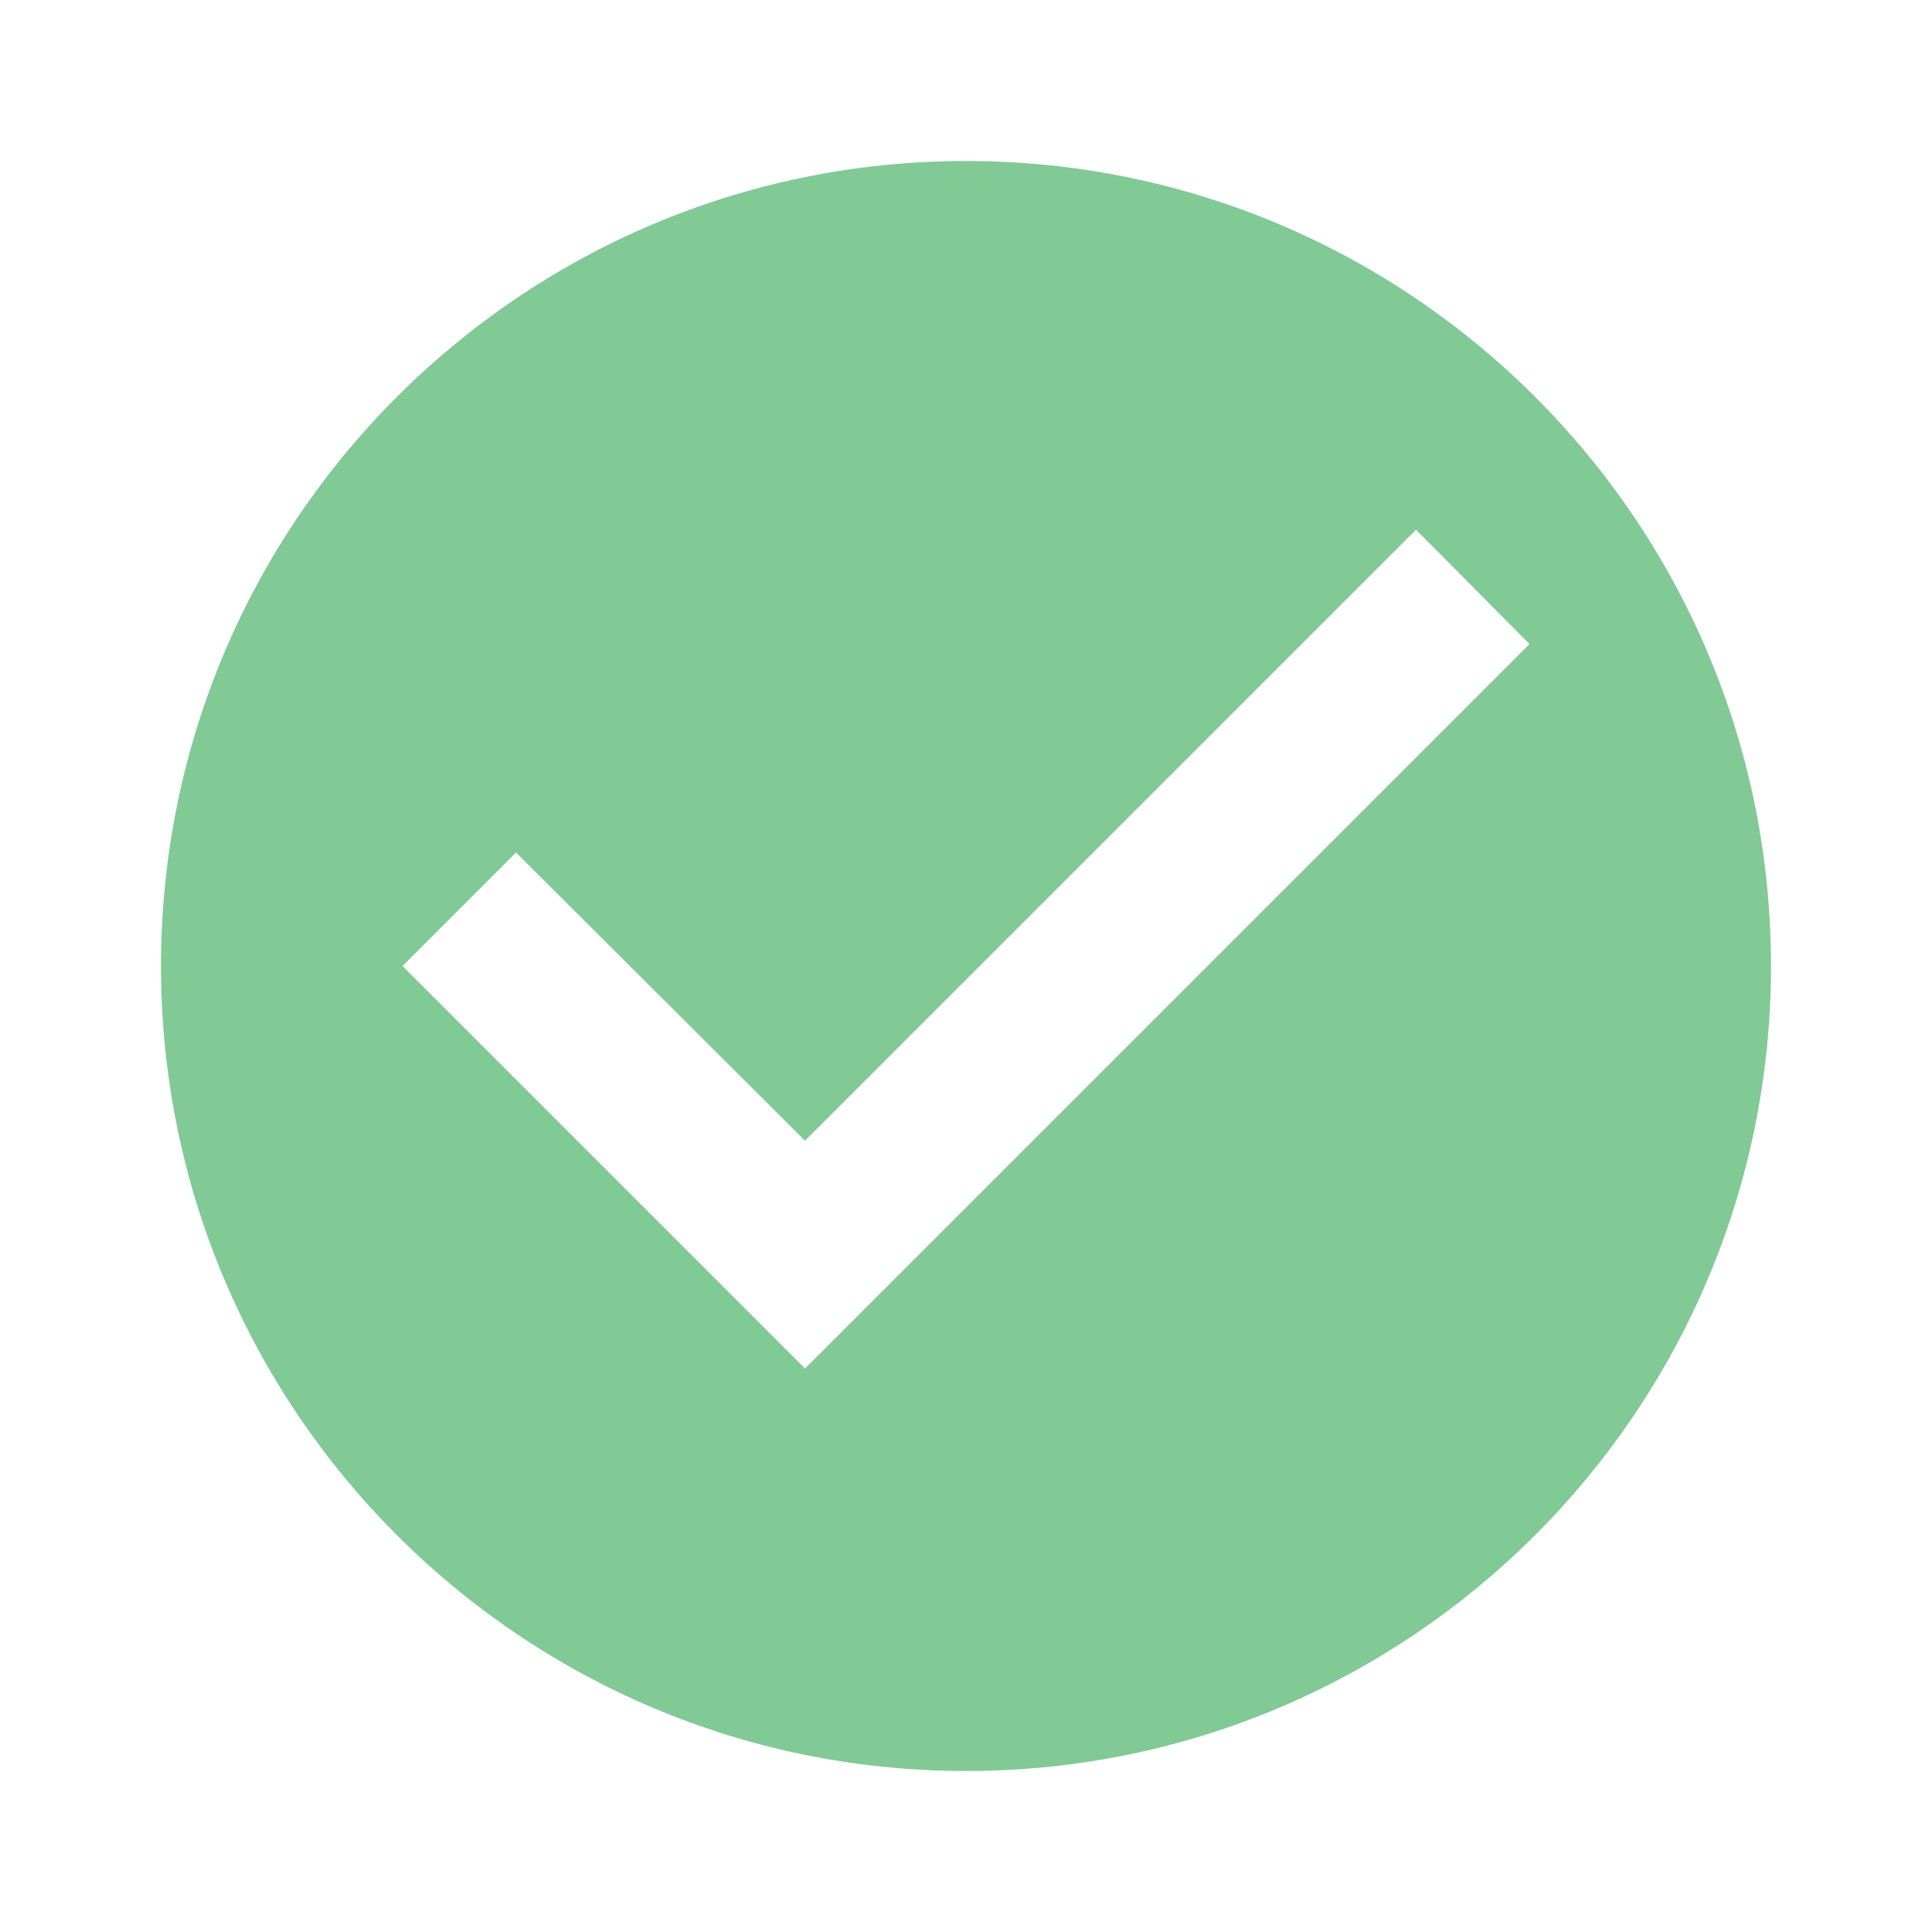
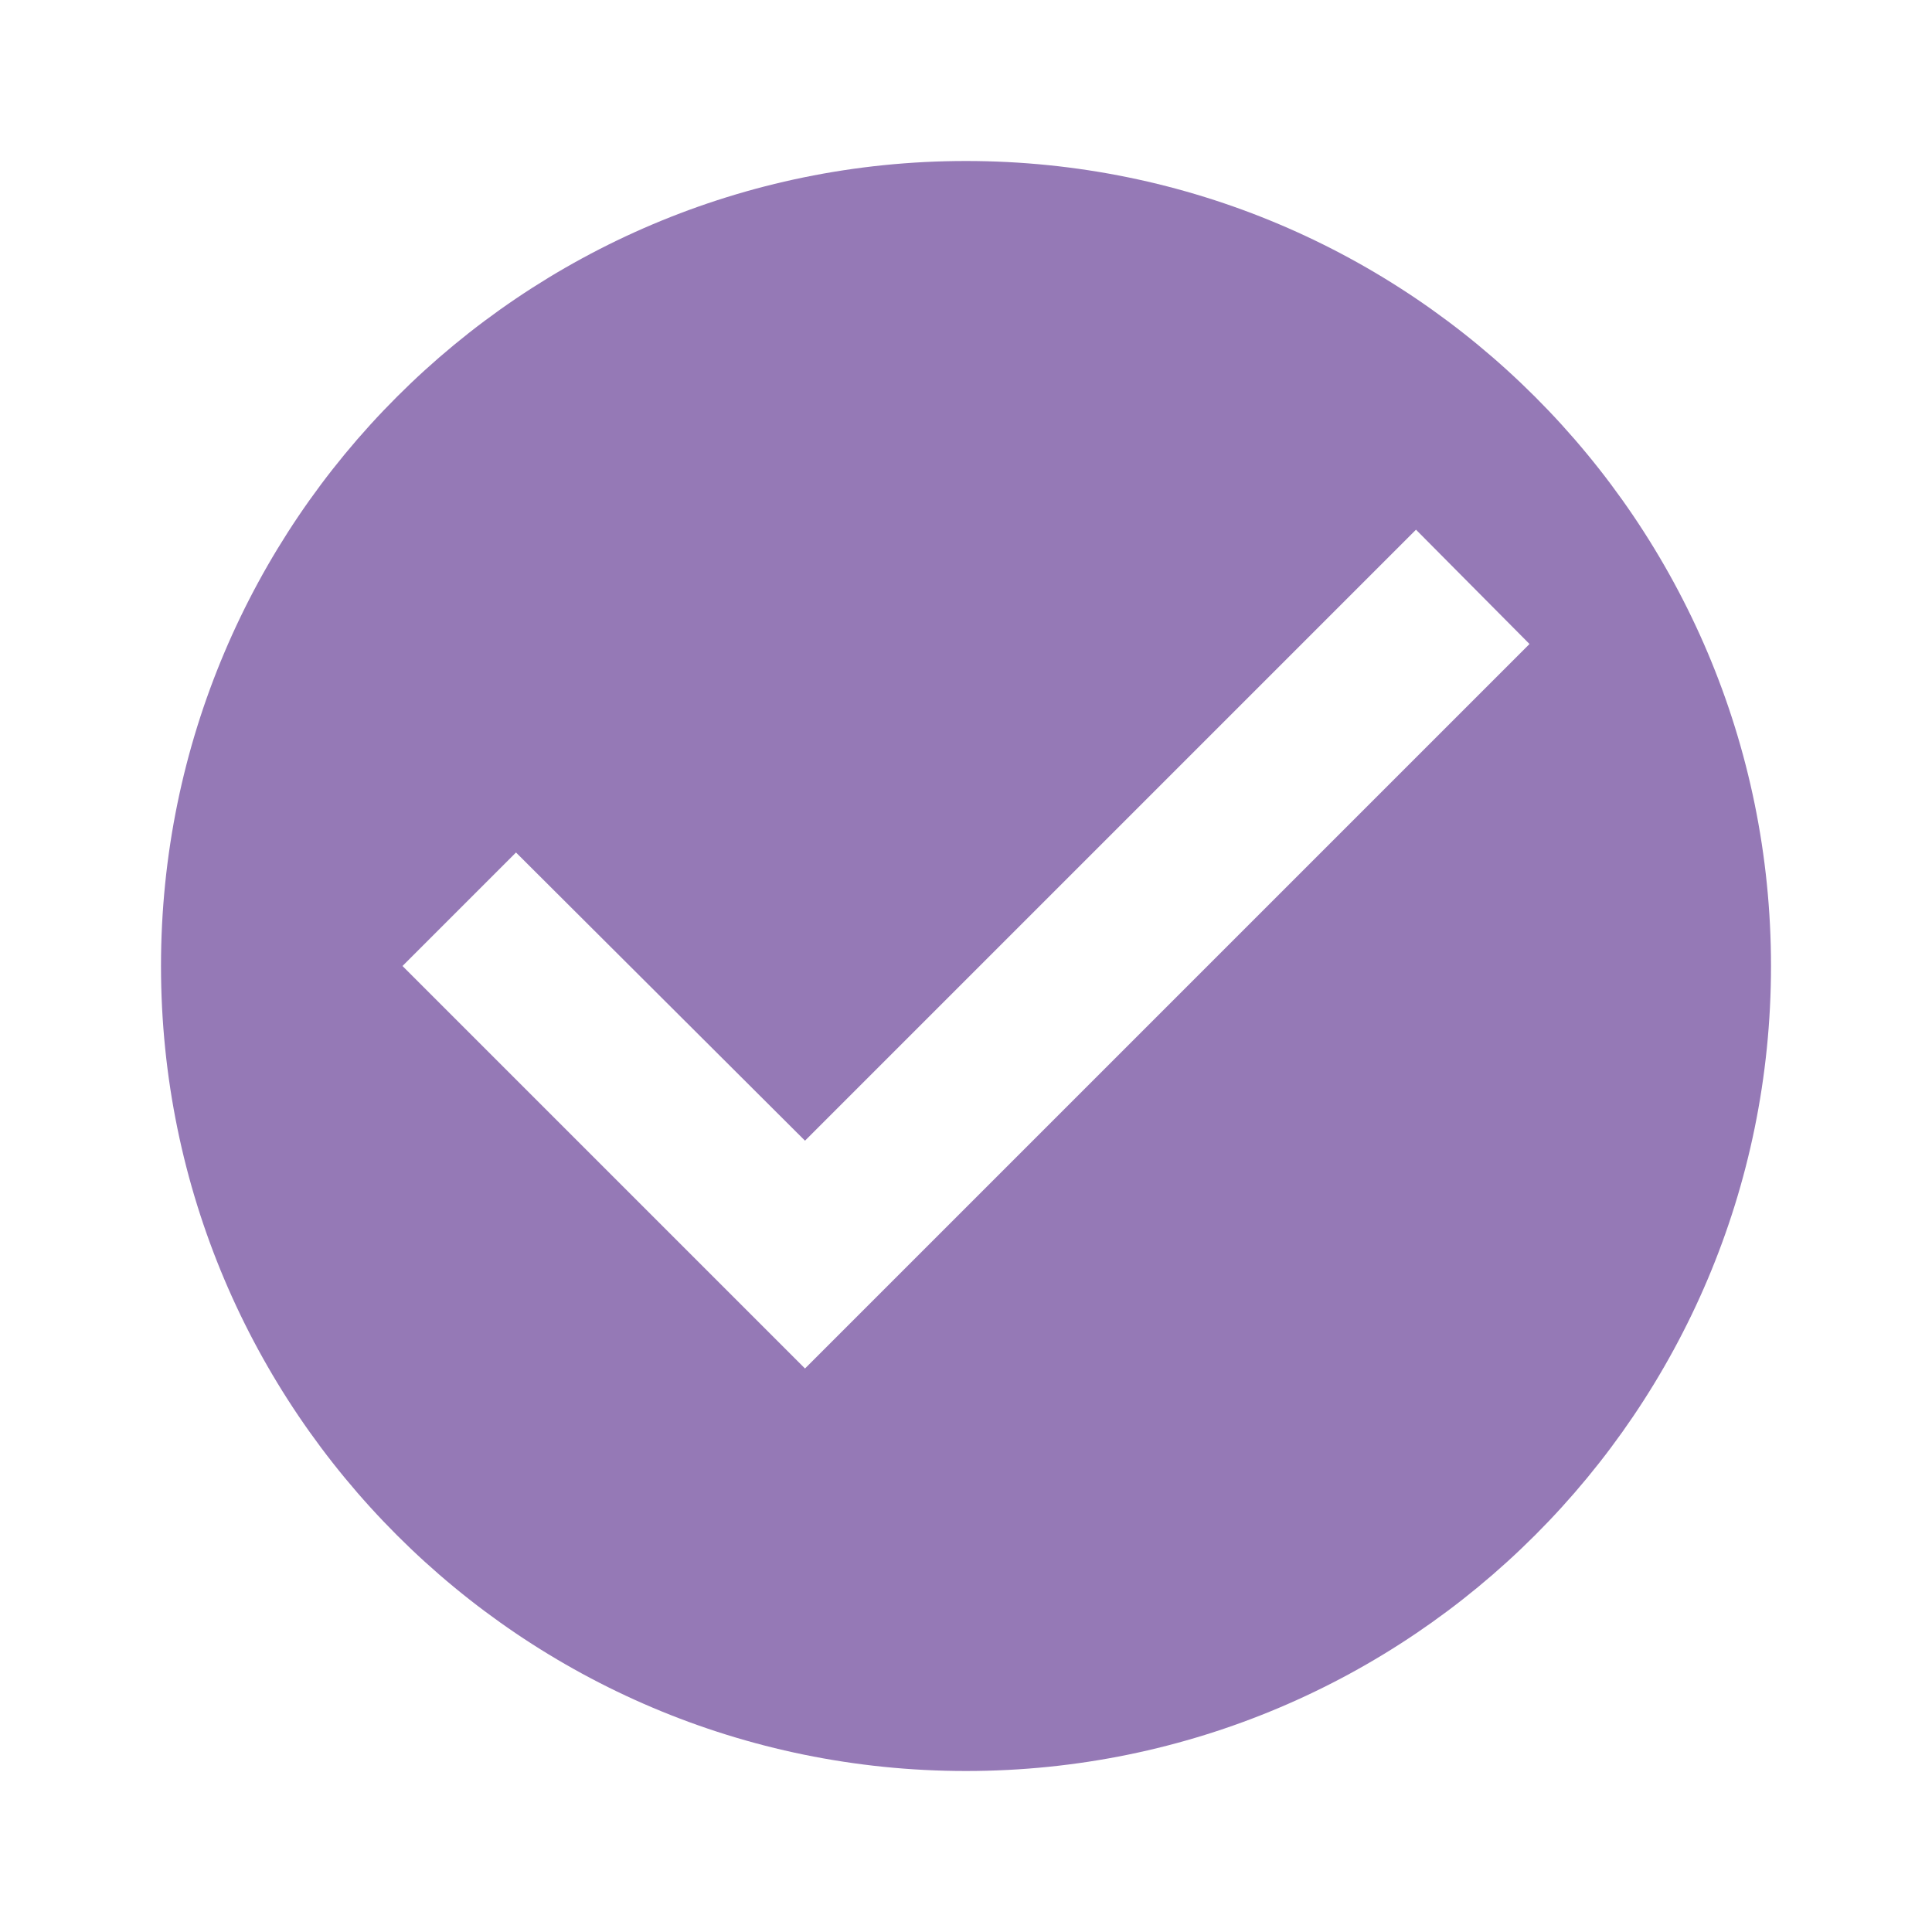
<svg xmlns="http://www.w3.org/2000/svg" width="24" height="24" fill="#000000" version="1.1" viewBox="0 0 24 24">
-   <path d="m12 2c-5.52 0-10 4.48-10 10s4.48 10 10 10 10-4.48 10-10-4.48-10-10-10zm5.59 4.58 1.41 1.42-9 9-5-5 1.41-1.41 3.59 3.58z" fill="#81c995" />
+   <path d="m12 2c-5.52 0-10 4.48-10 10s4.48 10 10 10 10-4.48 10-10-4.48-10-10-10zm5.59 4.58 1.41 1.42-9 9-5-5 1.41-1.41 3.59 3.58z" fill="#9579b6" />
</svg>
